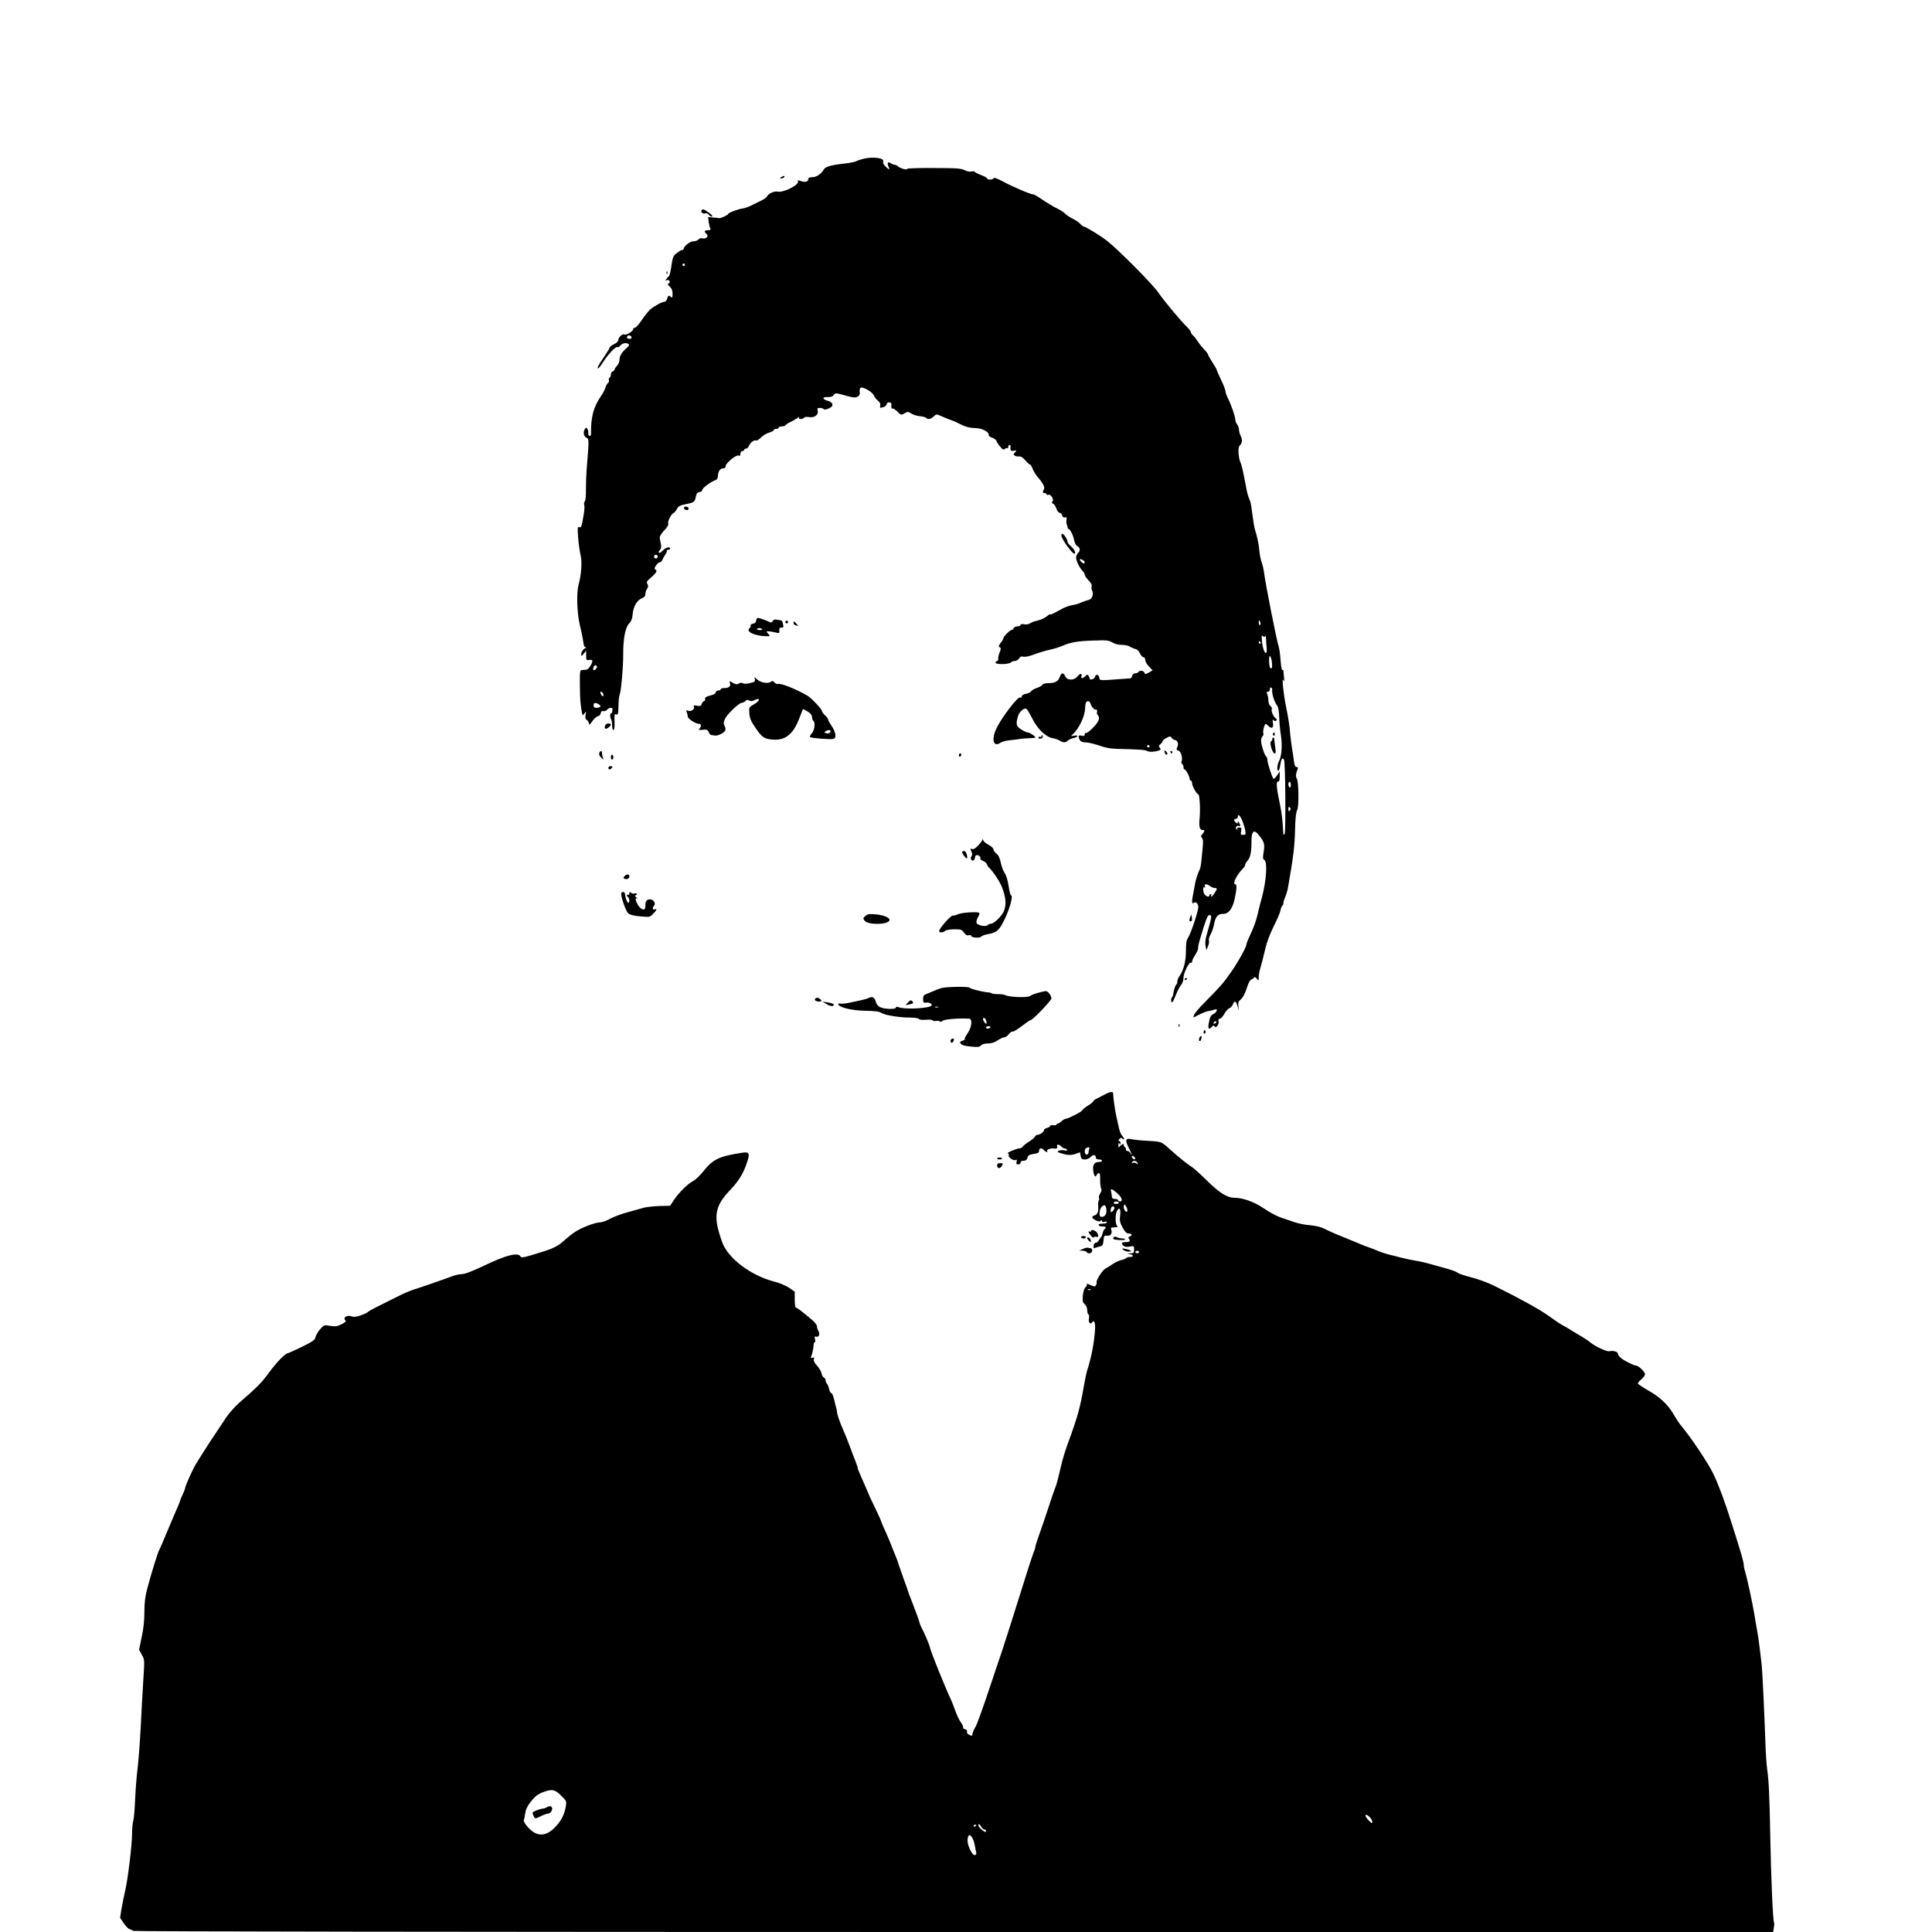
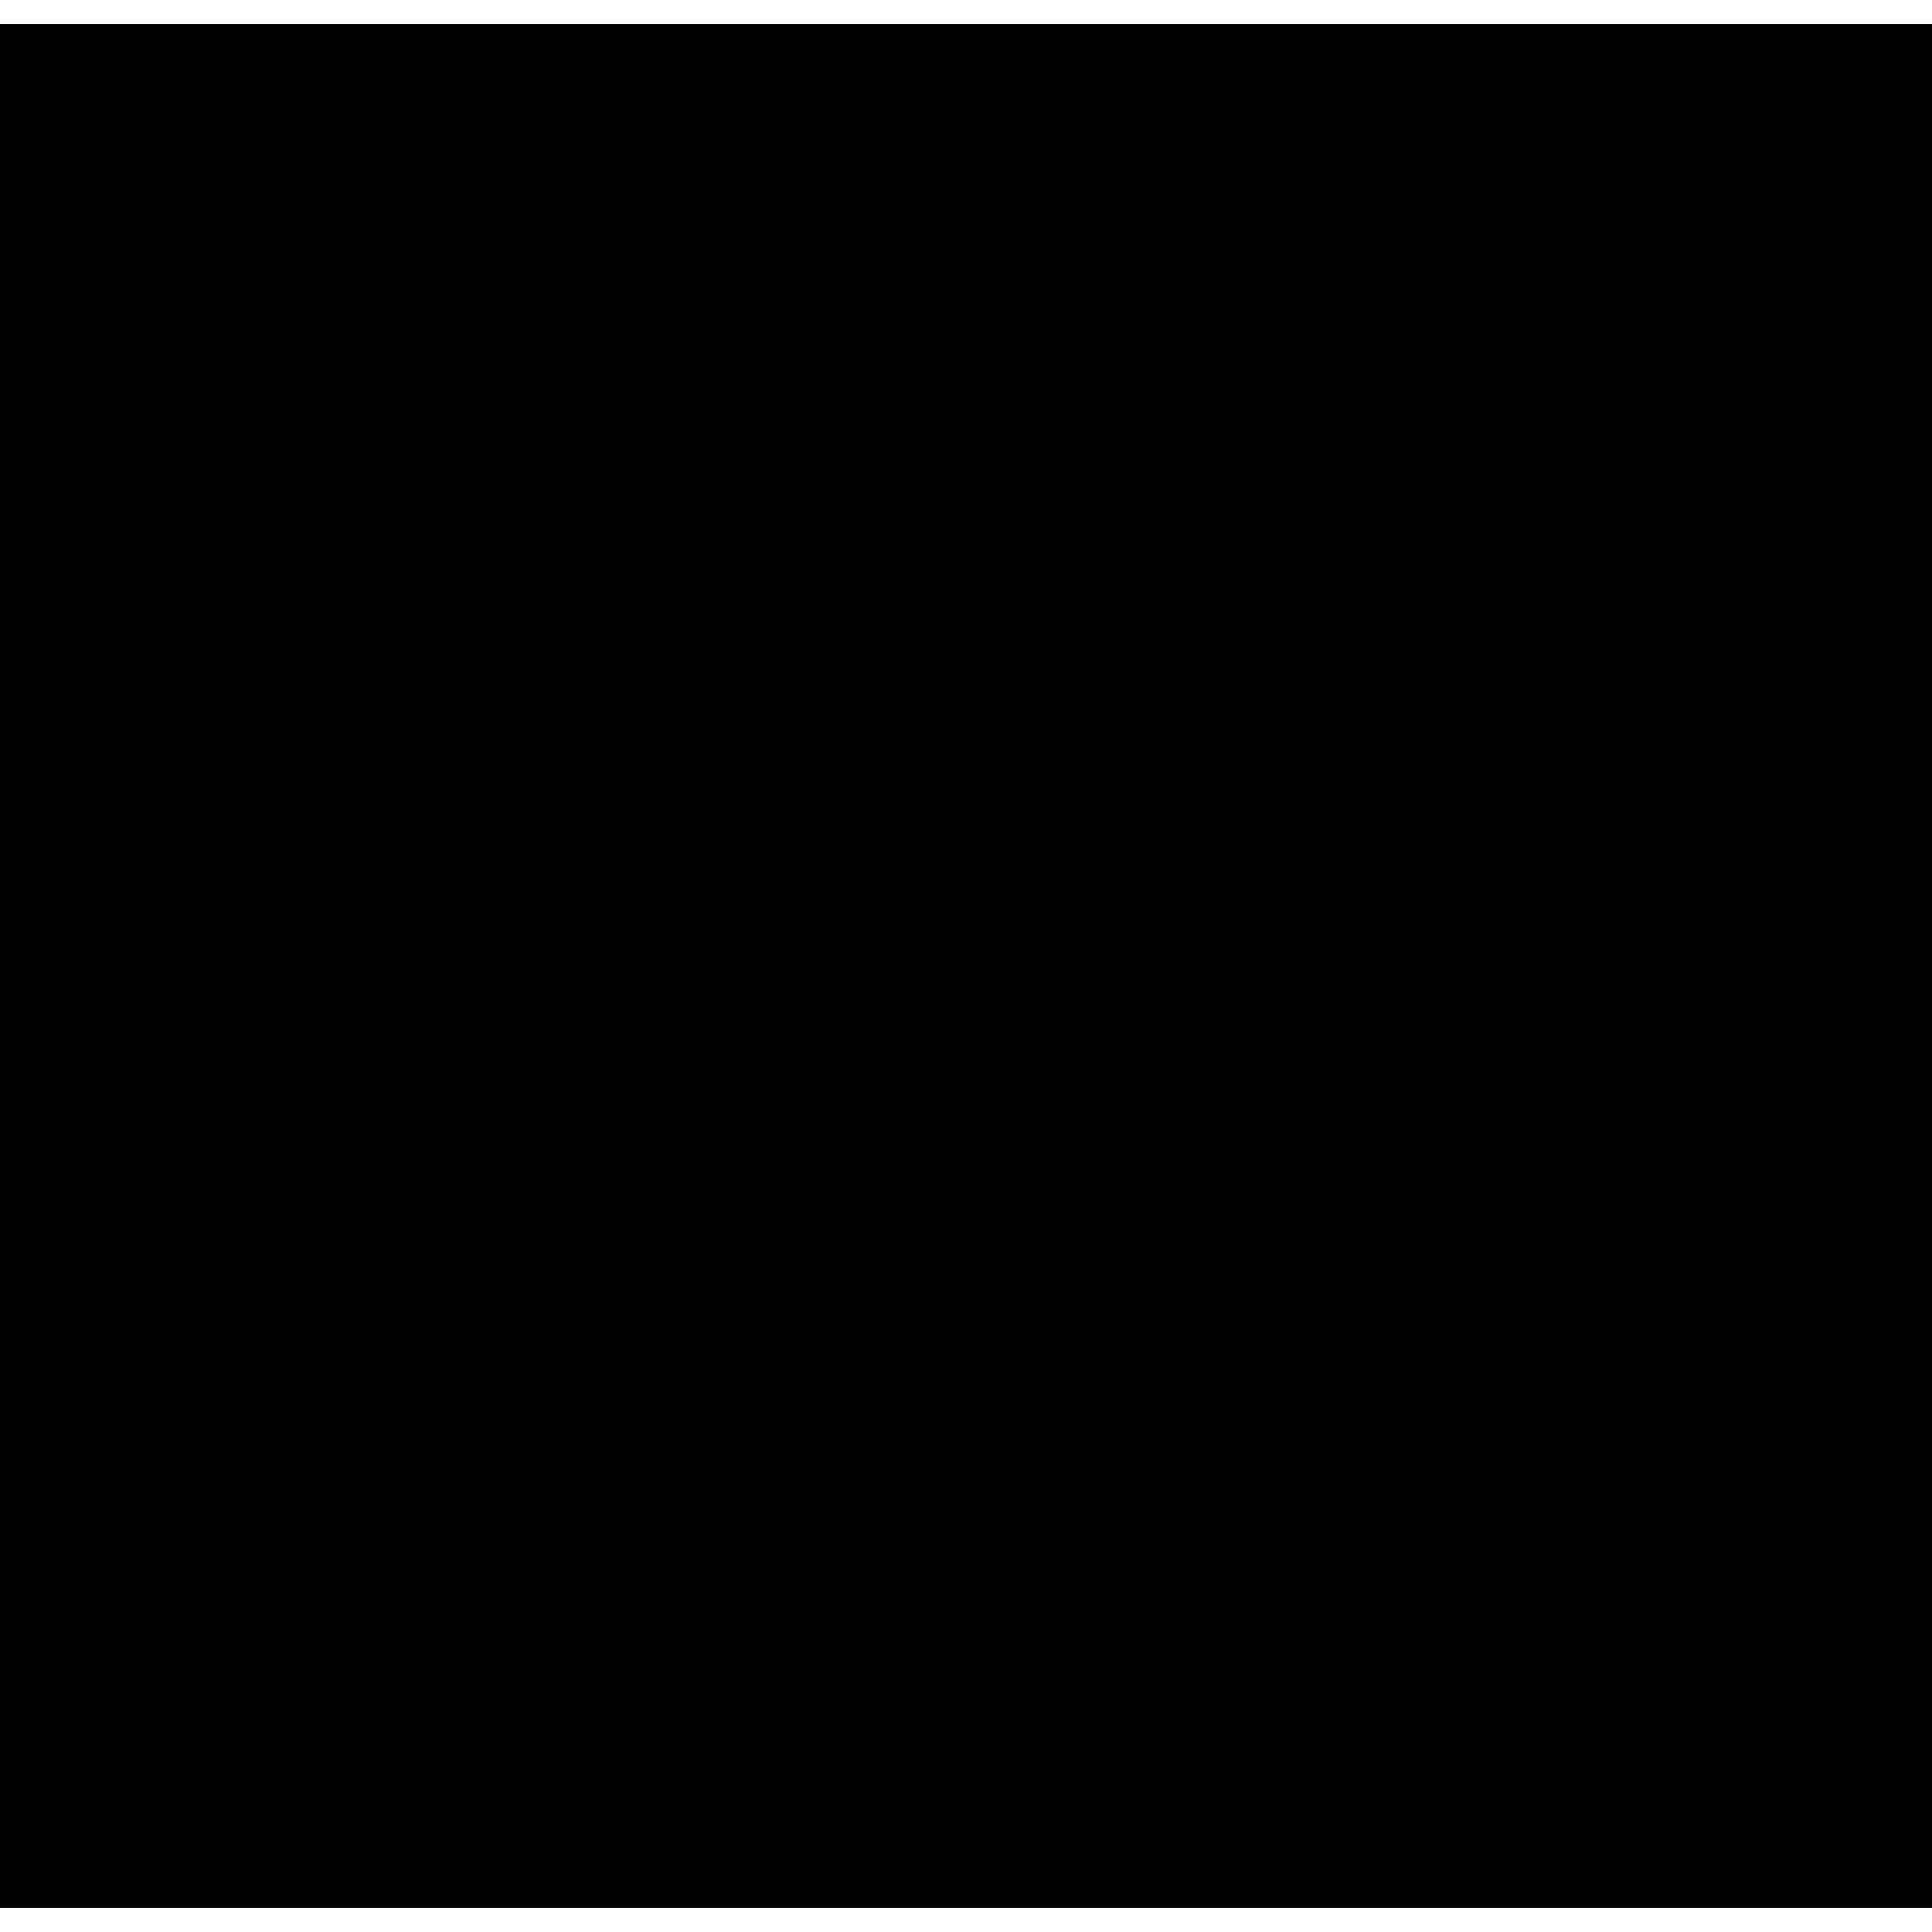
<svg xmlns="http://www.w3.org/2000/svg" version="1.0" width="16pt" height="16pt" viewBox="0 0 16 16" preserveAspectRatio="xMidYMid meet">
-   <g transform="translate(0,16) scale(0.001022,-0.001022)" fill="#000000" stroke="none">
-     <path d="M6997 14369 c-21 -5 -48 -14 -59 -20 -11 -6 -55 -15 -97 -19 -102 -11 -152 -25 -164 -46 -21 -37 -60 -64 -93 -64 -24 0 -34 -5 -34 -15 0 -22 -25 -29 -59 -17 -23 8 -29 8 -25 -2 11 -29 -121 -95 -166 -83 -24 6 -76 -17 -84 -38 -3 -8 -20 -21 -38 -30 -18 -9 -54 -27 -81 -40 -26 -14 -62 -27 -80 -29 -37 -5 -117 -35 -117 -45 0 -8 -62 -36 -73 -33 -4 1 -26 4 -48 5 l-41 4 4 -36 c3 -20 8 -44 12 -53 7 -15 3 -18 -18 -18 -29 0 -33 -11 -11 -30 21 -18 -1 -43 -31 -36 -13 4 -27 0 -34 -9 -7 -8 -26 -15 -42 -15 -27 0 -78 -40 -78 -61 0 -5 -5 -9 -12 -9 -6 0 -26 -11 -43 -25 -29 -21 -34 -32 -44 -102 -6 -42 -15 -80 -19 -83 -4 -3 -13 -13 -21 -23 -12 -15 -12 -17 2 -12 19 8 34 -15 16 -26 -11 -6 -9 -12 9 -27 16 -14 22 -31 22 -58 0 -29 -3 -35 -12 -26 -18 18 -25 15 -32 -13 -4 -14 -13 -25 -22 -25 -20 0 -82 -34 -115 -62 -14 -13 -45 -51 -68 -85 -23 -35 -48 -63 -56 -63 -8 0 -15 -6 -15 -13 0 -17 -57 -50 -71 -42 -14 9 -49 -24 -49 -45 0 -10 -15 -25 -35 -34 -19 -9 -35 -21 -35 -27 0 -5 -19 -37 -43 -72 -24 -34 -46 -70 -50 -79 -12 -34 8 -18 38 30 40 64 105 133 118 125 5 -3 15 1 21 9 15 21 48 30 66 17 13 -8 10 -14 -16 -37 -37 -32 -54 -62 -54 -94 0 -14 -9 -34 -20 -46 -11 -12 -20 -25 -20 -31 0 -5 -7 -11 -15 -15 -8 -3 -15 -14 -15 -25 0 -11 -5 -23 -11 -26 -6 -4 -8 -13 -5 -20 3 -8 -1 -19 -9 -25 -7 -6 -16 -22 -19 -35 -4 -14 -17 -41 -31 -61 -67 -98 -87 -174 -86 -317 0 -10 -6 -16 -12 -14 -7 2 -11 12 -10 23 2 10 -2 26 -7 34 -9 13 -11 13 -20 0 -16 -25 -11 -59 11 -71 23 -12 23 -4 2 -269 -3 -41 -5 -111 -5 -154 1 -45 -3 -85 -9 -92 -6 -8 -8 -21 -5 -30 4 -9 2 -44 -4 -78 -18 -103 -19 -108 -36 -102 -14 5 -15 -5 -9 -86 4 -51 13 -115 20 -142 13 -51 6 -158 -17 -241 -18 -66 -12 -230 11 -327 12 -47 24 -107 27 -132 4 -25 9 -44 13 -43 3 1 7 -1 9 -6 1 -4 0 -6 -1 -4 -10 6 -37 -28 -37 -47 1 -21 1 -21 20 3 l20 23 0 -40 c0 -36 2 -39 25 -34 15 2 25 0 25 -7 0 -24 -31 -71 -48 -72 -9 -1 -25 -2 -36 -3 -17 -1 -18 -11 -17 -126 1 -118 5 -160 17 -220 6 -25 6 -25 21 -5 14 19 15 18 8 -12 -4 -22 -2 -34 8 -40 8 -4 17 -17 19 -28 3 -17 7 -15 28 17 14 20 34 38 45 40 12 2 21 12 23 24 2 15 8 20 21 17 9 -2 23 3 30 11 8 9 21 16 31 16 13 0 16 -6 12 -25 -2 -14 -7 -23 -11 -21 -9 6 -8 -40 2 -50 4 -4 7 -25 7 -46 0 -21 5 -38 11 -38 6 0 10 21 9 53 -2 76 -2 80 15 73 12 -4 15 5 16 52 2 70 4 91 13 119 11 34 26 217 26 308 -1 131 16 225 47 257 18 19 27 40 29 73 6 68 36 119 82 136 14 5 22 17 22 32 0 13 6 32 14 42 10 15 11 23 2 38 -9 16 -5 24 32 55 43 37 52 57 30 64 -15 5 21 57 40 58 7 0 15 8 19 18 3 9 14 29 24 43 10 14 16 29 12 33 -3 3 1 6 10 6 10 0 17 5 17 10 0 19 -35 10 -59 -15 -12 -14 -27 -22 -32 -19 -5 3 -2 12 7 21 11 11 14 26 10 47 -4 17 -8 40 -10 51 -2 13 11 35 36 62 23 23 37 46 33 53 -9 14 22 79 41 87 8 3 21 18 29 34 13 23 25 30 75 40 65 13 70 16 79 63 5 22 13 32 29 34 12 2 22 9 22 15 0 18 70 70 111 83 10 4 16 17 17 35 1 36 18 59 43 59 12 0 19 7 19 18 0 24 84 94 104 86 12 -4 16 0 16 15 0 12 6 21 15 21 8 0 15 5 15 10 0 6 7 10 15 10 9 0 20 11 25 24 10 26 45 51 59 42 4 -3 21 8 37 24 16 16 46 35 67 40 20 6 37 15 37 20 0 6 9 10 20 10 11 0 20 5 20 10 0 6 11 10 24 10 14 0 28 5 31 10 4 6 21 17 38 25 18 8 43 22 57 32 13 10 21 12 16 6 -5 -9 -1 -13 13 -13 11 0 23 5 27 11 3 6 19 8 38 5 43 -8 80 17 72 50 -5 20 -3 24 18 24 14 0 27 -4 31 -10 6 -10 55 7 67 24 11 17 -4 36 -35 44 -45 12 -46 32 -1 30 25 -1 41 4 50 17 12 16 18 16 56 6 106 -30 118 -31 139 -19 13 9 19 21 16 35 -2 12 -1 27 4 34 11 18 98 -29 110 -60 5 -13 20 -32 33 -42 16 -13 22 -26 19 -39 -6 -21 0 -23 32 -11 11 5 20 14 20 22 0 8 9 14 20 14 16 0 20 -6 18 -28 -1 -15 2 -25 8 -22 5 4 23 -8 40 -24 30 -30 31 -31 58 -15 26 15 30 15 55 -1 15 -10 46 -20 69 -22 23 -2 46 -8 51 -13 16 -16 38 -12 62 11 22 20 22 20 65 1 24 -11 60 -25 79 -32 19 -6 52 -21 72 -32 46 -23 69 -29 131 -32 48 -2 105 -33 99 -56 -1 -6 11 -16 27 -21 17 -6 33 -18 36 -27 3 -10 16 -30 30 -46 19 -24 26 -27 38 -18 7 7 17 9 20 5 4 -3 7 1 7 10 0 10 5 17 10 17 6 0 10 -6 9 -12 -4 -33 2 -40 26 -35 24 4 25 3 10 -13 -15 -17 -15 -19 1 -28 9 -5 24 -7 34 -5 10 3 29 -9 48 -31 17 -20 35 -36 40 -36 4 0 13 -15 20 -34 7 -18 26 -50 44 -70 43 -50 57 -81 47 -97 -13 -20 -11 -29 6 -29 8 0 15 -4 15 -10 0 -5 6 -7 14 -4 20 8 49 -36 35 -53 -8 -9 -7 -14 4 -19 9 -3 21 -21 27 -40 7 -19 18 -34 27 -34 8 0 17 -9 20 -21 4 -13 12 -19 23 -16 13 3 16 -1 12 -19 -2 -13 -1 -32 3 -41 5 -10 7 -21 7 -25 -1 -5 2 -8 6 -8 13 0 39 -52 46 -92 4 -22 15 -42 26 -48 24 -13 26 -36 5 -56 -8 -9 -15 -25 -15 -36 0 -26 25 -79 50 -106 11 -12 20 -26 20 -32 0 -11 10 -24 43 -61 10 -12 16 -27 13 -35 -3 -9 -2 -23 3 -32 16 -30 1 -72 -28 -78 -14 -3 -39 -12 -56 -19 -16 -8 -46 -18 -65 -21 -34 -5 -70 -18 -100 -35 -68 -37 -90 -48 -90 -42 0 3 -8 0 -17 -8 -29 -23 -57 -36 -93 -44 -19 -4 -44 -13 -54 -21 -11 -7 -31 -11 -47 -7 -18 3 -29 1 -29 -6 0 -6 -11 -11 -25 -11 -14 0 -28 -7 -31 -15 -4 -8 -11 -15 -18 -15 -13 0 -66 -54 -66 -68 0 -5 -10 -22 -22 -37 -15 -20 -18 -30 -10 -33 15 -5 15 -13 0 -49 -6 -15 -10 -36 -9 -45 1 -10 -2 -18 -7 -18 -6 0 -12 -6 -15 -13 -6 -17 107 -17 125 1 6 6 21 12 33 12 11 0 26 9 33 20 9 15 19 19 36 14 14 -3 49 4 87 19 35 13 91 30 123 37 33 7 80 21 105 32 66 29 120 39 254 43 104 4 121 2 150 -15 19 -12 50 -20 77 -20 25 0 54 -6 65 -14 11 -7 31 -16 45 -19 15 -4 30 -18 38 -37 8 -16 20 -30 28 -30 8 0 14 -10 14 -22 0 -12 13 -36 30 -53 l30 -31 -30 -18 c-27 -15 -31 -16 -36 -2 -7 18 -39 22 -49 6 -3 -5 -15 -10 -25 -10 -10 0 -22 -9 -25 -20 -3 -11 -9 -20 -13 -21 -8 -1 -82 -6 -179 -13 -67 -4 -72 -3 -75 16 -4 29 -28 35 -35 9 -5 -19 -43 -31 -43 -13 0 4 -4 13 -9 21 -8 12 -12 12 -26 -2 -20 -21 -39 -22 -32 -2 10 26 -11 26 -31 0 -28 -35 -84 -35 -100 0 -15 32 -30 32 -43 -2 -14 -39 -38 -52 -90 -53 -29 0 -49 -5 -52 -13 -3 -7 -23 -19 -45 -26 -23 -8 -43 -20 -46 -27 -3 -7 -21 -16 -40 -20 -22 -4 -36 -12 -36 -21 0 -9 -6 -13 -15 -9 -18 7 -144 -157 -187 -244 -46 -90 -31 -162 26 -125 13 9 44 18 68 21 24 2 61 7 83 10 22 4 61 7 88 8 26 0 47 3 47 5 0 10 -45 41 -61 41 -10 0 -35 12 -56 26 -40 27 -43 42 -22 111 11 34 49 65 67 54 6 -4 27 -39 47 -78 42 -85 109 -149 164 -159 20 -3 46 -12 58 -20 28 -18 48 -18 65 0 8 7 29 17 46 21 18 3 32 11 32 16 0 5 -12 7 -27 3 -28 -5 -28 -5 -8 13 50 47 96 145 98 208 2 42 6 55 19 58 11 3 20 -3 24 -17 8 -28 34 -57 45 -50 8 5 13 -20 7 -29 -2 -2 3 -11 10 -19 9 -11 10 -23 3 -41 -12 -32 -90 -109 -102 -101 -5 3 -9 -2 -9 -11 0 -13 -6 -16 -25 -11 -27 7 -31 -3 -15 -35 8 -13 21 -19 46 -19 20 0 70 -12 112 -26 67 -23 96 -27 225 -29 92 -2 152 -7 161 -14 14 -11 65 -9 99 4 14 6 15 10 5 22 -10 12 -9 18 5 28 9 7 17 17 17 23 0 6 14 19 32 28 29 15 32 15 43 0 7 -9 17 -16 22 -16 24 0 36 -30 24 -56 -10 -22 -9 -26 8 -31 20 -5 36 -58 26 -86 -4 -8 -2 -18 4 -22 6 -3 11 -15 11 -26 0 -10 4 -19 9 -19 11 0 41 -56 41 -77 0 -7 5 -13 10 -13 6 0 10 -10 10 -21 0 -23 37 -89 49 -89 12 0 19 -115 12 -193 -7 -70 0 -97 24 -97 19 0 19 -9 -1 -32 -14 -14 -14 -20 -4 -33 12 -15 12 -29 -6 -195 -3 -30 -10 -59 -14 -65 -9 -12 -32 -83 -36 -110 -2 -11 -7 -42 -13 -70 -15 -74 -14 -100 2 -86 17 14 37 -5 37 -35 0 -33 -61 -215 -82 -246 -14 -20 -18 -45 -18 -107 0 -84 -18 -156 -51 -203 -11 -14 -19 -35 -19 -46 0 -12 -4 -23 -9 -26 -8 -5 -23 -55 -25 -83 -1 -6 -5 -15 -9 -19 -10 -10 -9 -46 2 -40 5 3 19 32 31 63 13 32 31 67 42 79 10 12 18 35 18 56 0 39 46 132 61 122 5 -3 9 2 9 11 0 8 12 33 26 54 14 22 24 45 23 53 -2 7 5 40 15 73 42 143 61 195 73 195 26 0 26 -1 -22 -171 -8 -26 -10 -60 -6 -80 l7 -33 13 32 c7 17 11 39 7 47 -3 8 3 31 14 49 10 19 22 52 26 73 12 70 31 93 75 93 44 0 75 39 93 118 18 81 20 122 6 122 -26 0 10 76 60 125 11 12 20 26 20 33 0 7 9 22 19 33 23 25 33 74 32 155 -1 81 19 102 55 58 48 -57 54 -77 44 -140 -8 -48 -7 -60 5 -67 27 -15 17 -167 -19 -302 -8 -27 -22 -84 -32 -125 -16 -71 -31 -112 -75 -206 -10 -23 -19 -46 -19 -53 0 -20 -69 -144 -128 -228 -57 -82 -85 -114 -218 -248 -40 -40 -75 -83 -79 -95 -7 -22 -6 -22 21 -7 55 28 80 38 105 41 13 2 32 7 42 11 27 11 21 -20 -8 -35 -26 -14 -30 -22 -41 -82 -7 -40 4 -49 26 -23 11 13 15 13 22 3 12 -18 40 20 32 44 -3 12 0 18 10 18 8 0 25 18 37 40 12 22 31 42 41 46 11 3 23 17 28 30 13 34 25 30 38 -13 l11 -38 -4 37 c-3 28 1 41 14 50 21 15 42 55 61 117 8 24 21 46 29 49 9 3 19 10 23 16 5 7 13 4 22 -9 15 -19 15 -19 16 11 0 17 4 44 9 60 14 48 29 105 47 183 9 41 39 118 65 170 27 53 52 111 55 129 3 18 10 35 15 38 5 3 9 13 9 23 0 10 7 31 14 47 8 16 20 56 25 89 41 233 52 326 55 451 2 94 8 148 17 165 16 28 13 236 -3 256 -10 13 -8 41 7 76 5 12 3 17 -8 17 -11 0 -18 14 -22 48 -3 26 -10 74 -16 107 -5 33 -11 83 -14 110 -5 70 -14 126 -35 230 -22 111 -34 239 -20 210 8 -16 9 -11 5 20 -2 22 -5 46 -5 53 0 7 -4 11 -9 8 -4 -3 -11 32 -14 77 -3 45 -10 96 -15 112 -19 59 -107 507 -118 595 -4 30 -13 70 -20 88 -7 17 -16 60 -19 95 -6 60 -16 109 -36 172 -5 17 -14 71 -20 120 -6 50 -14 99 -19 110 -17 42 -23 61 -31 105 -24 129 -37 187 -46 205 -17 34 -24 123 -9 137 22 23 26 49 11 78 -8 16 -15 40 -15 53 0 13 -7 32 -15 43 -8 10 -15 28 -15 39 0 25 -35 126 -61 176 -10 21 -19 46 -19 56 0 10 -16 51 -35 90 -19 40 -35 76 -35 80 0 5 -16 32 -35 62 -19 29 -35 57 -35 62 0 5 -14 24 -31 42 -17 17 -42 48 -54 67 -12 19 -30 41 -39 49 -9 7 -16 19 -16 25 0 7 -14 25 -31 42 -48 45 -185 209 -232 278 -44 66 -331 355 -419 422 -54 42 -173 114 -187 114 -4 0 -16 9 -27 21 -10 12 -40 32 -65 44 -25 13 -51 31 -59 40 -7 9 -38 29 -69 44 -31 15 -83 47 -115 69 -33 23 -65 42 -72 42 -22 0 -166 61 -243 103 -47 25 -76 36 -79 29 -4 -14 -52 -16 -52 -3 0 5 -21 17 -47 27 -27 10 -51 22 -54 27 -4 5 -16 6 -27 3 -12 -4 -35 0 -54 10 -28 15 -65 18 -250 18 -120 1 -218 -2 -218 -7 0 -11 -52 3 -71 19 -8 8 -21 14 -27 14 -7 0 -21 5 -32 12 -26 16 -33 7 -20 -27 10 -26 9 -27 -7 -14 -28 22 -41 42 -36 56 11 28 -80 41 -160 22z m-1447 -859 c0 -5 -4 -10 -10 -10 -5 0 -10 5 -10 10 0 6 5 10 10 10 6 0 10 -4 10 -10z m-432 -588 c2 -7 -6 -12 -17 -12 -21 0 -27 11 -14 24 9 9 26 2 31 -12z m212 -1777 c0 -8 -7 -15 -15 -15 -8 0 -15 7 -15 15 0 8 7 15 15 15 8 0 15 -7 15 -15z m3460 -45 c0 -14 -14 -12 -28 2 -19 19 -14 30 8 18 11 -6 20 -15 20 -20z m1423 -490 c3 -11 1 -20 -4 -20 -5 0 -9 9 -9 20 0 11 2 20 4 20 2 0 6 -9 9 -20z m40 -108 c3 7 6 -3 6 -22 0 -19 3 -52 5 -73 2 -20 1 -39 -4 -42 -12 -7 -28 37 -34 93 -4 45 -3 52 8 43 11 -9 15 -9 19 1z m-38 -52 c3 -5 1 -10 -4 -10 -6 0 -11 5 -11 10 0 6 2 10 4 10 3 0 8 -4 11 -10z m91 -155 c6 -45 1 -65 -13 -52 -10 11 -13 97 -3 97 5 0 12 -20 16 -45z m-5476 -59 c-17 -22 -32 -9 -19 16 8 14 14 17 22 9 7 -7 6 -15 -3 -25z m5479 -169 c-5 -25 15 -93 34 -119 15 -20 21 -46 23 -105 1 -43 7 -107 13 -142 13 -82 7 -170 -13 -209 -17 -34 -21 -82 -7 -82 5 0 12 23 16 50 7 48 17 61 30 39 11 -17 15 -582 5 -599 -9 -13 -10 -13 -11 0 -6 116 -12 165 -30 252 -26 120 -30 174 -11 171 8 -2 12 11 12 40 l0 42 -21 -32 c-12 -18 -25 -31 -29 -28 -11 7 -50 128 -50 154 0 11 -4 22 -9 26 -15 9 -45 107 -42 135 2 14 8 28 13 31 6 4 8 14 5 23 -6 15 10 76 20 76 2 0 11 -7 19 -15 29 -29 46 -19 39 23 -4 25 -3 33 3 23 6 -8 15 -10 22 -6 10 6 9 11 -3 20 -20 14 -39 63 -31 77 3 5 -1 15 -11 21 -9 8 -17 27 -17 47 0 19 -5 43 -10 53 -6 12 -5 17 7 17 8 0 15 9 15 21 0 11 5 17 10 14 6 -4 10 -12 9 -18z m-5422 -32 c9 -25 -4 -29 -17 -6 -7 15 -7 21 0 21 6 0 13 -7 17 -15z m-36 -86 c25 -13 16 -29 -17 -29 -17 0 -24 5 -24 20 0 22 12 25 41 9z m4464 -339 c3 -5 -1 -10 -10 -10 -9 0 -13 5 -10 10 3 6 8 10 10 10 2 0 7 -4 10 -10z m1145 -316 c0 -14 -4 -23 -10 -19 -5 3 -10 15 -10 26 0 10 5 19 10 19 6 0 10 -12 10 -26z m-8 -206 c-9 -9 -12 -7 -12 12 0 19 3 21 12 12 9 -9 9 -15 0 -24z m-391 -70 c19 -39 38 -115 31 -123 -3 -3 -13 -5 -23 -5 -15 0 -17 6 -12 30 5 26 3 30 -16 30 -14 0 -20 -4 -15 -12 4 -7 3 -8 -4 -4 -16 9 -3 36 14 29 16 -6 18 5 4 27 -8 12 -10 12 -10 1 0 -11 -3 -11 -15 -1 -8 7 -15 16 -15 21 0 5 7 9 15 9 8 0 15 7 15 15 0 25 15 17 31 -17z m-255 -543 c10 -8 27 -15 37 -15 9 0 17 -3 17 -6 0 -12 -35 -64 -43 -64 -4 0 -5 5 -2 10 3 6 1 10 -4 10 -6 0 -11 -4 -11 -10 0 -15 -19 -12 -36 4 -16 16 -20 71 -4 61 6 -3 7 1 4 9 -8 20 16 21 42 1z m49 -1105 c-3 -5 -11 -10 -16 -10 -6 0 -7 5 -4 10 3 6 11 10 16 10 6 0 7 -4 4 -10z" />
-     <path d="M10315 9711 c-3 -5 -1 -12 5 -16 5 -3 10 1 10 9 0 18 -6 21 -15 7z" />
-     <path d="M10310 9666 c0 -8 -5 -16 -11 -18 -15 -5 12 -98 29 -98 10 0 12 11 6 48 -4 26 -8 55 -8 65 0 20 -16 23 -16 3z" />
-     <path d="M6330 14220 c-13 -8 -13 -10 2 -10 9 0 20 5 23 10 8 13 -5 13 -25 0z" />
-     <path d="M5687 13954 c-13 -13 6 -34 25 -28 12 4 24 0 32 -11 7 -10 18 -16 25 -14 8 3 -3 16 -26 32 -41 29 -46 30 -56 21z" />
-     <path d="M5401 13444 c0 -11 3 -14 6 -6 3 7 2 16 -1 19 -3 4 -6 -2 -5 -13z" />
-     <path d="M5542 11538 c7 -19 38 -22 38 -4 0 10 -9 16 -21 16 -12 0 -19 -5 -17 -12z" />
-     <path d="M8600 11319 c0 -32 99 -166 110 -149 8 12 -8 38 -42 69 -10 8 -18 21 -18 29 0 17 -30 62 -41 62 -5 0 -9 -5 -9 -11z" />
-     <path d="M6128 10628 c-2 -15 -11 -24 -26 -26 -13 -2 -21 -9 -19 -15 2 -7 -2 -16 -9 -22 -35 -27 42 -63 135 -65 33 0 34 0 16 20 -17 19 -17 20 1 20 10 0 35 -4 55 -9 35 -8 37 -7 34 15 -2 18 3 24 17 24 17 0 19 4 13 27 -8 33 -3 29 -42 36 -24 5 -35 2 -42 -10 -8 -15 -11 -15 -42 0 -19 8 -46 18 -61 22 -22 6 -27 3 -30 -17z m48 -71 c4 -4 -5 -7 -20 -7 -15 0 -25 4 -22 9 7 10 31 9 42 -2z" />
-     <path d="M6366 10621 c-4 -5 -2 -12 3 -15 5 -4 12 -2 15 3 4 5 2 12 -3 15 -5 4 -12 2 -15 -3z" />
-     <path d="M6430 10606 c0 -7 9 -16 21 -19 20 -5 20 -5 3 14 -20 23 -24 23 -24 5z" />
-     <path d="M6117 10152 c3 -14 -1 -22 -14 -25 -49 -14 -69 -15 -82 -8 -9 6 -22 5 -33 -2 -15 -10 -25 -8 -49 5 -30 18 -30 18 -24 -3 8 -25 -8 -39 -47 -39 -16 0 -28 -4 -28 -10 0 -5 -9 -10 -20 -10 -11 0 -20 -7 -20 -15 0 -9 -17 -19 -46 -26 -32 -8 -44 -16 -40 -26 3 -7 -1 -16 -9 -19 -8 -3 -17 -14 -20 -25 -5 -15 -12 -17 -37 -12 -26 5 -30 4 -25 -10 8 -20 -24 -40 -49 -30 -14 5 -16 3 -9 -13 4 -10 8 -27 9 -37 2 -18 64 -57 91 -57 18 0 20 -21 3 -39 -11 -11 -6 -12 26 -9 32 4 40 1 49 -19 5 -13 15 -23 21 -24 6 0 19 -2 29 -4 23 -4 77 23 84 42 4 9 1 23 -4 33 -20 31 -2 71 59 131 33 33 68 59 77 59 10 0 24 7 31 15 9 11 17 12 31 4 13 -6 25 -6 38 1 54 29 54 -2 0 -32 -40 -23 -40 -23 -37 -73 3 -39 14 -65 45 -110 56 -83 72 -95 136 -102 107 -11 172 38 222 167 16 41 30 77 31 79 2 2 19 -7 38 -19 25 -15 36 -29 36 -45 0 -13 5 -27 10 -30 19 -12 11 -78 -12 -102 -12 -13 -18 -26 -14 -30 9 -9 163 -21 189 -15 27 7 21 53 -13 103 -16 24 -30 49 -30 55 0 6 -11 21 -25 34 -14 13 -25 29 -25 35 0 14 -86 105 -115 122 -92 54 -219 105 -240 96 -7 -2 -20 3 -29 12 -13 14 -19 15 -31 5 -21 -17 -83 -6 -111 21 -22 21 -23 21 -17 1z m613 -421 c0 -15 -19 -23 -38 -16 -14 5 -14 7 -2 15 19 12 40 13 40 1z" />
-     <path d="M4911 9787 c-14 -14 -14 -37 0 -37 10 0 39 24 39 33 0 11 -29 14 -39 4z" />
-     <path d="M8440 9689 c0 -5 -4 -8 -9 -4 -5 3 -12 1 -16 -5 -3 -5 3 -10 14 -10 12 0 21 7 21 15 0 8 -2 15 -5 15 -3 0 -5 -5 -5 -11z" />
-     <path d="M9437 9561 c3 -12 9 -21 14 -21 14 0 11 16 -5 29 -12 10 -13 8 -9 -8z" />
-     <path d="M4856 9553 c-4 -10 2 -24 16 -37 21 -19 21 -20 14 -1 -5 11 -8 28 -8 38 1 22 -14 22 -22 0z" />
-     <path d="M9485 9560 c3 -5 8 -10 11 -10 2 0 4 5 4 10 0 6 -5 10 -11 10 -5 0 -7 -4 -4 -10z" />
-     <path d="M7770 9534 c0 -8 5 -12 10 -9 6 3 10 10 10 16 0 5 -4 9 -10 9 -5 0 -10 -7 -10 -16z" />
-     <path d="M4950 9520 c0 -11 5 -20 10 -20 6 0 10 9 10 20 0 11 -4 20 -10 20 -5 0 -10 -9 -10 -20z" />
-     <path d="M4930 9434 c0 -17 14 -18 28 -1 8 10 6 13 -9 14 -10 1 -19 -5 -19 -13z" />
-     <path d="M7961 8853 c0 -7 -16 -29 -34 -48 -23 -25 -39 -34 -51 -29 -15 6 -15 3 -5 -20 9 -18 9 -29 1 -39 -13 -15 1 -43 17 -33 6 4 11 13 11 21 0 8 5 17 10 20 13 8 42 -14 34 -26 -3 -5 6 -13 21 -19 14 -5 28 -18 32 -27 4 -10 9 -20 12 -23 33 -28 93 -117 111 -165 31 -82 36 -137 16 -189 -16 -43 -81 -106 -108 -106 -8 0 -19 -5 -25 -11 -16 -16 -82 -2 -90 18 -3 8 2 29 11 45 10 16 15 32 11 36 -12 12 -144 3 -173 -11 -15 -7 -34 -12 -42 -11 -15 3 -110 -105 -110 -125 0 -15 33 -14 48 1 7 7 39 13 73 13 55 1 63 -2 80 -26 13 -19 25 -26 39 -22 11 3 20 1 20 -5 0 -15 69 -20 81 -6 6 7 28 15 50 19 77 13 96 30 143 128 41 87 67 187 49 187 -5 0 -14 34 -20 76 -7 46 -19 87 -31 103 -11 15 -25 53 -32 84 -8 39 -19 63 -36 76 -13 10 -24 26 -24 35 0 8 -18 25 -39 36 -22 11 -42 28 -44 37 -3 10 -5 12 -6 6z" />
-     <path d="M7797 8752 c-5 -7 27 -52 37 -52 8 0 3 31 -7 48 -9 14 -23 16 -30 4z" />
-     <path d="M5060 8555 c-10 -12 -9 -16 3 -21 20 -7 37 3 37 22 0 18 -24 18 -40 -1z" />
-     <path d="M5035 8420 c-10 -15 35 -147 56 -166 13 -11 46 -20 97 -24 75 -7 78 -7 105 21 30 31 35 44 12 35 -17 -6 -20 15 -5 30 13 13 3 41 -17 48 -31 12 -53 -4 -53 -38 0 -40 -7 -48 -31 -35 -31 16 -67 99 -36 84 6 -4 3 1 -7 9 -11 9 -14 16 -8 16 7 0 12 5 12 11 0 6 -7 8 -16 5 -9 -4 -23 -1 -30 5 -11 9 -14 8 -14 -5 0 -10 -4 -14 -10 -11 -5 3 -10 2 -10 -4 0 -5 5 -13 10 -16 12 -8 13 -45 1 -45 -9 0 -24 42 -26 69 0 18 -21 26 -30 11z" />
-     <path d="M7013 8234 c-20 -17 -21 -21 -7 -39 27 -36 189 -34 202 3 6 20 -45 42 -109 48 -54 5 -68 3 -86 -12z" />
-     <path d="M9643 8220 c-6 -15 -7 -26 -1 -29 15 -5 20 5 16 31 l-5 23 -10 -25z" />
-     <path d="M9600 7719 c0 -5 5 -7 10 -4 6 3 10 8 10 11 0 2 -4 4 -10 4 -5 0 -10 -5 -10 -11z" />
-     <path d="M7625 7648 c-16 -5 -44 -16 -60 -23 -17 -8 -43 -18 -58 -24 -21 -8 -27 -17 -27 -41 0 -27 3 -31 23 -29 23 4 47 -7 47 -20 0 -26 -217 -39 -272 -16 -11 4 -18 3 -18 -4 0 -16 -96 -14 -129 4 -18 9 -30 25 -34 43 -7 33 -29 46 -55 32 -16 -9 -53 -18 -166 -41 -27 -6 -58 -8 -68 -6 -12 3 -18 1 -15 -6 8 -26 111 -50 218 -52 78 -1 113 -6 131 -17 29 -19 144 -38 232 -38 37 0 68 -5 72 -11 4 -7 25 -9 56 -7 27 3 51 1 54 -4 4 -6 17 -8 30 -5 14 2 27 0 30 -5 3 -5 13 -3 22 6 15 12 128 22 215 17 29 -2 22 -70 -12 -118 -16 -23 -27 -44 -23 -47 3 -4 -4 -9 -16 -13 -12 -3 -22 -8 -22 -12 1 -20 23 -30 85 -36 59 -6 73 -4 84 9 9 10 29 16 56 16 29 0 54 8 79 25 20 14 45 25 54 25 10 0 26 11 36 25 11 14 25 24 31 21 7 -2 40 18 75 45 35 27 67 49 72 49 17 0 168 158 168 176 -1 11 -9 29 -19 41 -15 18 -23 20 -52 13 -65 -16 -84 -23 -103 -36 -20 -14 -167 -9 -198 7 -9 5 -36 9 -61 9 -24 0 -47 3 -50 6 -4 4 -21 8 -39 9 -41 4 -134 27 -144 38 -11 10 -194 7 -229 -5z m-22 -155 c-7 -2 -19 -2 -25 0 -7 3 -2 5 12 5 14 0 19 -2 13 -5z m390 -113 c3 -11 2 -20 -2 -20 -10 0 -31 37 -24 44 9 9 20 -2 26 -24z m32 -50 c-3 -5 -13 -10 -21 -10 -8 0 -14 5 -14 10 0 6 9 10 21 10 11 0 17 -4 14 -10z" />
-     <path d="M6607 7564 c-12 -12 4 -24 30 -24 21 0 24 2 13 15 -13 16 -32 20 -43 9z" />
-     <path d="M7354 7529 c-18 -20 -18 -20 11 -13 37 8 39 10 30 23 -9 16 -20 13 -41 -10z" />
-     <path d="M6698 7519 c18 -12 39 -18 49 -15 24 9 5 22 -42 29 l-40 6 33 -20z" />
-     <path d="M9551 7344 c0 -11 3 -14 6 -6 3 7 2 16 -1 19 -3 4 -6 -2 -5 -13z" />
-     <path d="M9756 7301 c-4 -7 -5 -15 -2 -18 9 -9 19 4 14 18 -4 11 -6 11 -12 0z" />
-     <path d="M9717 7240 c-3 -11 -1 -20 4 -20 5 0 9 2 9 4 0 2 3 11 6 20 3 9 2 16 -4 16 -5 0 -12 -9 -15 -20z" />
-     <path d="M7705 7230 c-3 -5 -3 -15 1 -21 6 -11 23 6 24 24 0 10 -18 9 -25 -3z" />
-     <path d="M8957 6789 c-18 -9 -47 -24 -64 -33 -18 -8 -33 -19 -33 -23 0 -5 -20 -22 -45 -37 -25 -16 -45 -33 -45 -37 0 -10 -114 -69 -133 -69 -7 0 -23 -9 -35 -20 -12 -11 -26 -20 -32 -20 -5 0 -10 -4 -10 -9 0 -4 -11 -6 -25 -3 -14 2 -25 0 -25 -6 0 -5 -11 -13 -25 -16 -14 -4 -25 -11 -25 -18 0 -14 -31 -37 -51 -38 -9 0 -19 -7 -22 -15 -4 -8 -25 -26 -49 -41 -24 -15 -47 -33 -51 -40 -4 -8 -16 -14 -26 -14 -21 0 -113 -39 -94 -40 7 0 10 -6 7 -14 -7 -18 40 -51 57 -40 9 5 10 1 7 -14 -5 -17 -2 -22 13 -22 10 0 19 7 19 15 0 9 9 15 25 15 18 0 26 7 31 24 4 19 14 25 50 31 35 5 44 10 44 26 0 23 22 25 40 4 14 -16 35 -21 25 -5 -6 9 31 23 51 19 23 -4 36 2 30 16 -3 9 0 15 8 15 7 0 19 -7 26 -15 7 -8 18 -15 26 -15 7 0 16 -5 20 -11 4 -8 -3 -9 -22 -5 -32 7 -70 -9 -44 -18 65 -22 94 -24 132 -12 l39 14 6 -29 c4 -24 11 -29 34 -29 16 0 37 9 48 21 20 22 41 19 41 -7 0 -8 10 -14 25 -14 14 0 25 -4 25 -10 0 -5 -9 -10 -20 -10 -40 0 -56 -19 -52 -63 5 -48 18 -69 28 -44 3 9 12 17 18 17 9 0 12 -17 11 -52 -1 -29 3 -61 7 -71 7 -13 4 -26 -7 -43 -9 -13 -13 -29 -10 -34 3 -6 3 -16 -1 -22 -5 -7 -7 -27 -5 -45 4 -45 -6 -70 -29 -76 -28 -7 -25 -23 9 -40 21 -11 32 -12 40 -4 8 8 11 7 11 -2 0 -8 7 -10 20 -6 11 4 20 2 20 -4 0 -6 -16 -11 -36 -11 -24 0 -34 -4 -31 -12 2 -7 16 -12 31 -11 25 2 35 -10 17 -21 -5 -3 -12 -18 -16 -33 -3 -15 -10 -30 -13 -33 -4 -3 -12 -14 -18 -25 -6 -11 -17 -20 -25 -20 -8 0 -16 -11 -17 -24 -3 -19 0 -22 13 -17 9 3 27 9 40 12 20 5 24 13 27 47 3 39 5 42 30 39 29 -3 44 21 32 52 -5 13 0 16 27 16 26 0 30 3 21 12 -15 15 -16 92 -2 119 20 37 33 21 27 -33 -6 -44 -2 -59 20 -100 20 -36 32 -48 50 -48 26 0 31 -15 7 -24 -12 -5 -14 -10 -5 -20 14 -17 4 -26 -31 -26 -31 0 -36 -11 -13 -30 9 -8 28 -10 50 -6 34 7 35 6 35 -24 0 -27 -3 -30 -32 -31 -31 -2 -31 -2 -5 -6 34 -5 36 -23 3 -23 -14 0 -27 -4 -30 -9 -3 -4 -19 -11 -36 -15 -17 -3 -50 -18 -73 -33 -23 -16 -51 -33 -62 -39 -23 -13 -74 -94 -69 -109 2 -5 0 -17 -6 -25 -8 -12 -14 -12 -45 3 -20 10 -33 12 -29 6 4 -7 0 -17 -9 -24 -9 -7 -19 -33 -22 -64 -5 -46 -3 -56 14 -73 12 -10 21 -31 21 -48 0 -16 4 -32 10 -35 5 -3 7 -19 4 -34 -7 -32 13 -52 27 -30 16 24 26 -7 22 -64 -7 -108 -30 -224 -65 -332 -5 -16 -16 -68 -24 -115 -32 -187 -52 -256 -134 -480 -17 -47 -40 -121 -50 -165 -30 -128 -41 -169 -51 -190 -5 -11 -29 -81 -53 -155 -24 -74 -58 -173 -75 -220 -17 -47 -31 -91 -31 -98 0 -8 -6 -28 -14 -45 -7 -18 -29 -84 -49 -147 -85 -274 -209 -662 -228 -715 -6 -16 -33 -95 -59 -175 -89 -265 -121 -355 -141 -388 -10 -18 -19 -40 -19 -48 0 -17 -5 -17 -30 -4 -11 6 -17 16 -14 24 3 8 -4 16 -16 19 -12 3 -19 10 -16 15 3 5 -5 23 -18 41 -13 17 -33 60 -45 94 -12 34 -28 76 -36 92 -50 106 -162 384 -170 423 -4 20 -50 128 -67 157 -6 11 -15 33 -19 50 -4 16 -26 77 -49 135 -23 58 -43 112 -45 120 -2 8 -15 47 -30 85 -14 39 -33 93 -42 120 -8 28 -23 68 -33 90 -10 22 -23 56 -30 75 -7 19 -28 68 -46 108 -19 41 -34 77 -34 80 0 4 -18 45 -41 92 -23 47 -45 94 -50 105 -14 35 -51 118 -75 173 -13 29 -24 57 -24 63 0 6 -9 31 -19 57 -11 26 -29 74 -41 107 -32 85 -36 95 -58 145 -24 53 -53 137 -50 148 0 4 -1 14 -4 22 -3 8 -11 41 -18 72 -7 31 -18 56 -23 55 -6 -1 -14 13 -18 31 -4 19 -12 39 -18 45 -6 6 -11 19 -11 28 0 9 -6 19 -14 22 -7 3 -16 18 -19 34 -3 16 -20 44 -37 63 -20 22 -29 39 -25 51 5 15 3 17 -11 12 -14 -5 -16 -3 -10 13 9 22 17 59 19 92 1 12 5 22 10 22 4 0 5 11 1 25 -5 20 -3 24 10 19 21 -8 33 23 18 47 -7 10 -12 27 -12 37 0 10 -17 32 -37 50 -82 69 -125 102 -134 102 -5 0 -9 29 -9 65 l0 64 -45 31 c-25 17 -79 40 -123 51 -189 49 -374 189 -420 319 -75 209 -63 288 67 425 69 73 106 134 135 223 24 72 17 85 -37 77 -185 -28 -238 -52 -311 -143 -31 -40 -72 -78 -91 -88 -40 -19 -114 -92 -156 -155 l-29 -44 -87 -2 c-47 -2 -103 -8 -122 -13 -20 -6 -78 -22 -129 -36 -52 -13 -118 -38 -147 -54 -30 -17 -68 -30 -85 -30 -39 0 -152 -44 -205 -80 -22 -15 -63 -48 -91 -73 -51 -46 -90 -63 -259 -113 -68 -20 -81 -21 -88 -9 -19 34 -116 10 -287 -72 -114 -54 -164 -73 -199 -73 -14 -1 -42 -7 -61 -14 -54 -21 -258 -92 -317 -110 -29 -9 -88 -34 -130 -56 -43 -22 -115 -58 -160 -80 -45 -22 -83 -44 -85 -48 -2 -4 -26 -15 -54 -25 -38 -13 -57 -15 -76 -8 -33 13 -71 -10 -51 -30 10 -10 4 -17 -29 -34 -36 -18 -51 -20 -93 -13 -49 8 -50 8 -82 -29 -17 -20 -34 -49 -37 -64 -4 -22 -22 -34 -111 -78 -58 -28 -109 -51 -112 -51 -20 0 -85 -66 -148 -150 -68 -93 -93 -118 -246 -251 -35 -31 -85 -87 -110 -125 -125 -187 -155 -233 -236 -363 -29 -45 -93 -187 -93 -205 -1 -6 -9 -29 -20 -51 -11 -22 -19 -43 -20 -48 0 -4 -9 -26 -19 -50 -11 -23 -47 -109 -82 -192 -34 -82 -65 -154 -69 -160 -9 -12 -62 -182 -96 -309 -18 -68 -24 -116 -24 -193 0 -67 -7 -137 -22 -204 l-21 -102 22 -40 c23 -40 23 -41 12 -211 -6 -94 -16 -265 -21 -381 -6 -115 -17 -259 -24 -320 -8 -60 -17 -176 -21 -257 -3 -81 -10 -162 -16 -180 -5 -18 -9 -65 -9 -104 0 -88 -34 -369 -56 -461 -9 -37 -22 -102 -29 -143 l-12 -75 29 -43 c17 -24 37 -46 46 -48 10 -3 25 -10 34 -15 11 -5 2596 -9 6652 -9 l6634 0 6 35 c4 20 4 40 1 45 -9 14 -24 371 -30 695 -6 328 -12 454 -25 542 -5 38 -12 131 -14 208 -9 255 -25 587 -30 634 -3 25 -10 87 -16 136 -6 50 -15 115 -21 145 -5 30 -17 93 -24 140 -15 92 -60 296 -75 346 -6 17 -10 40 -10 52 0 12 -14 66 -31 120 -16 53 -48 156 -71 227 -46 149 -108 315 -148 395 -37 76 -168 273 -239 360 -20 24 -40 51 -46 60 -5 9 -23 39 -40 66 -44 71 -104 128 -195 180 -45 26 -83 51 -87 57 -3 5 8 20 26 34 17 13 31 33 31 43 0 19 -53 70 -73 70 -18 0 -101 42 -124 63 -13 11 -23 26 -23 34 0 15 -41 27 -68 19 -19 -6 -118 40 -157 73 -11 10 -38 28 -60 41 -22 13 -62 37 -90 54 -27 18 -61 37 -75 44 -14 7 -63 40 -110 74 -79 56 -227 138 -445 246 -49 24 -132 54 -183 67 -51 13 -100 29 -109 36 -8 8 -43 21 -77 31 -34 9 -95 26 -136 38 -41 12 -100 26 -130 30 -30 5 -80 15 -110 23 -30 8 -77 20 -104 26 -26 7 -67 20 -90 30 -22 10 -57 24 -77 30 -20 6 -74 28 -120 48 -46 19 -111 46 -144 59 -33 14 -77 34 -98 45 -24 12 -65 22 -110 26 -40 3 -97 14 -127 25 -30 10 -81 28 -112 38 -31 10 -92 43 -136 73 -79 54 -171 87 -243 87 -55 0 -121 42 -220 140 -53 52 -109 103 -125 112 -29 17 -110 83 -169 136 -75 68 -71 67 -184 73 -58 3 -117 9 -131 13 -48 12 -55 -6 -26 -64 25 -50 36 -83 15 -47 -5 9 -17 17 -25 17 -8 0 -13 4 -10 9 3 5 -1 14 -9 21 -8 7 -12 17 -9 22 4 6 -2 5 -14 -1 -11 -6 -22 -16 -25 -23 -2 -7 -4 0 -4 16 0 19 2 24 8 15 7 -11 9 -10 9 4 0 9 -5 17 -11 17 -8 0 -8 5 1 15 10 12 16 13 26 4 19 -16 17 1 -2 22 -9 10 -20 35 -25 56 -5 21 -15 67 -23 103 -12 55 -25 148 -26 186 0 16 -27 13 -63 -7z m-131 -445 c-3 -9 -6 -22 -6 -30 0 -8 -7 -14 -15 -14 -18 0 -21 46 -2 53 23 10 29 7 23 -9z m372 -73 c3 -8 -1 -12 -9 -9 -7 2 -15 10 -17 17 -3 8 1 12 9 9 7 -2 15 -10 17 -17z m20 -41 c3 -12 2 -12 -8 -3 -7 6 -19 9 -28 6 -10 -4 -13 -2 -8 6 10 16 38 10 44 -9z m-165 -243 c38 -34 49 -67 22 -67 -8 0 -15 5 -15 10 0 6 -11 10 -25 10 -17 0 -25 6 -25 18 0 9 -3 27 -6 40 -9 30 4 27 49 -11z m12 -77 c4 -6 -5 -10 -20 -10 -15 0 -24 4 -20 10 3 6 12 10 20 10 8 0 17 -4 20 -10z m69 -71 c-10 -16 -35 27 -27 46 5 15 8 14 20 -9 8 -15 11 -31 7 -37z m-171 29 c9 -33 -2 -65 -23 -71 -10 -3 -21 -2 -24 1 -12 11 -5 61 10 76 21 22 31 20 37 -6z m67 -2 c0 -7 -7 -19 -15 -26 -12 -10 -15 -9 -15 7 0 11 3 23 7 26 11 12 23 8 23 -7z m200 -356 c0 -5 -7 -10 -15 -10 -8 0 -15 5 -15 10 0 6 7 10 15 10 8 0 15 -4 15 -10z m-393 -306 c-3 -3 -12 -4 -19 -1 -8 3 -5 6 6 6 11 1 17 -2 13 -5z m-4290 -4099 c43 -42 45 -46 38 -86 -10 -60 -32 -108 -71 -152 -65 -77 -128 -96 -190 -58 -39 24 -88 86 -79 100 3 6 8 30 11 53 4 28 17 58 40 87 39 51 63 70 113 87 65 24 90 18 138 -31z m6553 -175 c11 -11 20 -27 20 -37 0 -14 -2 -14 -21 3 -11 10 -25 27 -30 36 -13 25 6 23 31 -2z m-3123 -100 c7 0 13 -4 13 -10 0 -15 -10 -12 -39 13 -15 12 -25 29 -23 36 3 9 10 5 21 -13 8 -14 21 -26 28 -26z m-67 36 c0 -3 -4 -8 -10 -11 -5 -3 -10 -1 -10 4 0 6 5 11 10 11 6 0 10 -2 10 -4z m-12 -159 c5 -29 11 -58 13 -66 2 -8 -3 -16 -11 -18 -10 -2 -23 12 -38 42 -22 46 -27 80 -16 110 11 29 41 -11 52 -68z" />
-     <path d="M4430 1010 c-8 -5 -22 -10 -31 -10 -9 0 -33 -7 -53 -15 -33 -14 -35 -17 -24 -40 13 -30 12 -30 63 -5 22 11 48 19 57 20 19 0 38 28 31 48 -6 14 -22 15 -43 2z" />
-     <path d="M8080 6268 c0 -4 9 -8 20 -8 11 0 20 4 20 8 0 4 -9 8 -20 8 -11 0 -20 -4 -20 -8z" />
-     <path d="M8080 6210 c0 -11 7 -20 15 -20 8 0 19 9 25 20 9 18 8 20 -15 20 -18 0 -25 -5 -25 -20z" />
-     <path d="M8840 5680 c0 -6 -4 -8 -10 -5 -16 10 -12 -5 9 -31 11 -14 22 -20 26 -15 3 6 12 8 20 4 18 -6 19 16 2 37 -15 18 -47 25 -47 10z" />
-     <path d="M8760 5630 c0 -5 9 -10 20 -10 11 0 20 5 20 10 0 6 -9 10 -20 10 -11 0 -20 -4 -20 -10z" />
-     <path d="M9025 5629 c-4 -6 -5 -12 -4 -13 11 -9 90 -13 95 -5 3 5 -7 9 -21 9 -15 0 -35 5 -45 10 -13 7 -21 7 -25 -1z" />
-     <path d="M8810 5622 c0 -5 7 -16 16 -23 14 -12 16 -11 13 5 -4 20 -29 35 -29 18z" />
-     <path d="M8775 5535 l-30 -13 27 -1 c15 -1 30 -5 33 -11 12 -19 45 -11 45 10 0 11 -4 20 -9 20 -5 0 -15 2 -23 5 -7 2 -26 -2 -43 -10z" />
-     <path d="M9101 5529 c8 -8 27 -15 43 -16 36 -1 21 13 -23 22 -30 6 -33 5 -20 -6z" />
+   <g transform="translate(0,16) scale(0.002847,-0.002847)" fill="#000000" stroke="none">
+     <path d="M0 2810 l0 -2740 2810 0 2810 0 0 2740 0 2740 -2810 0 -2810 0 0 -2740z" />
  </g>
</svg>
